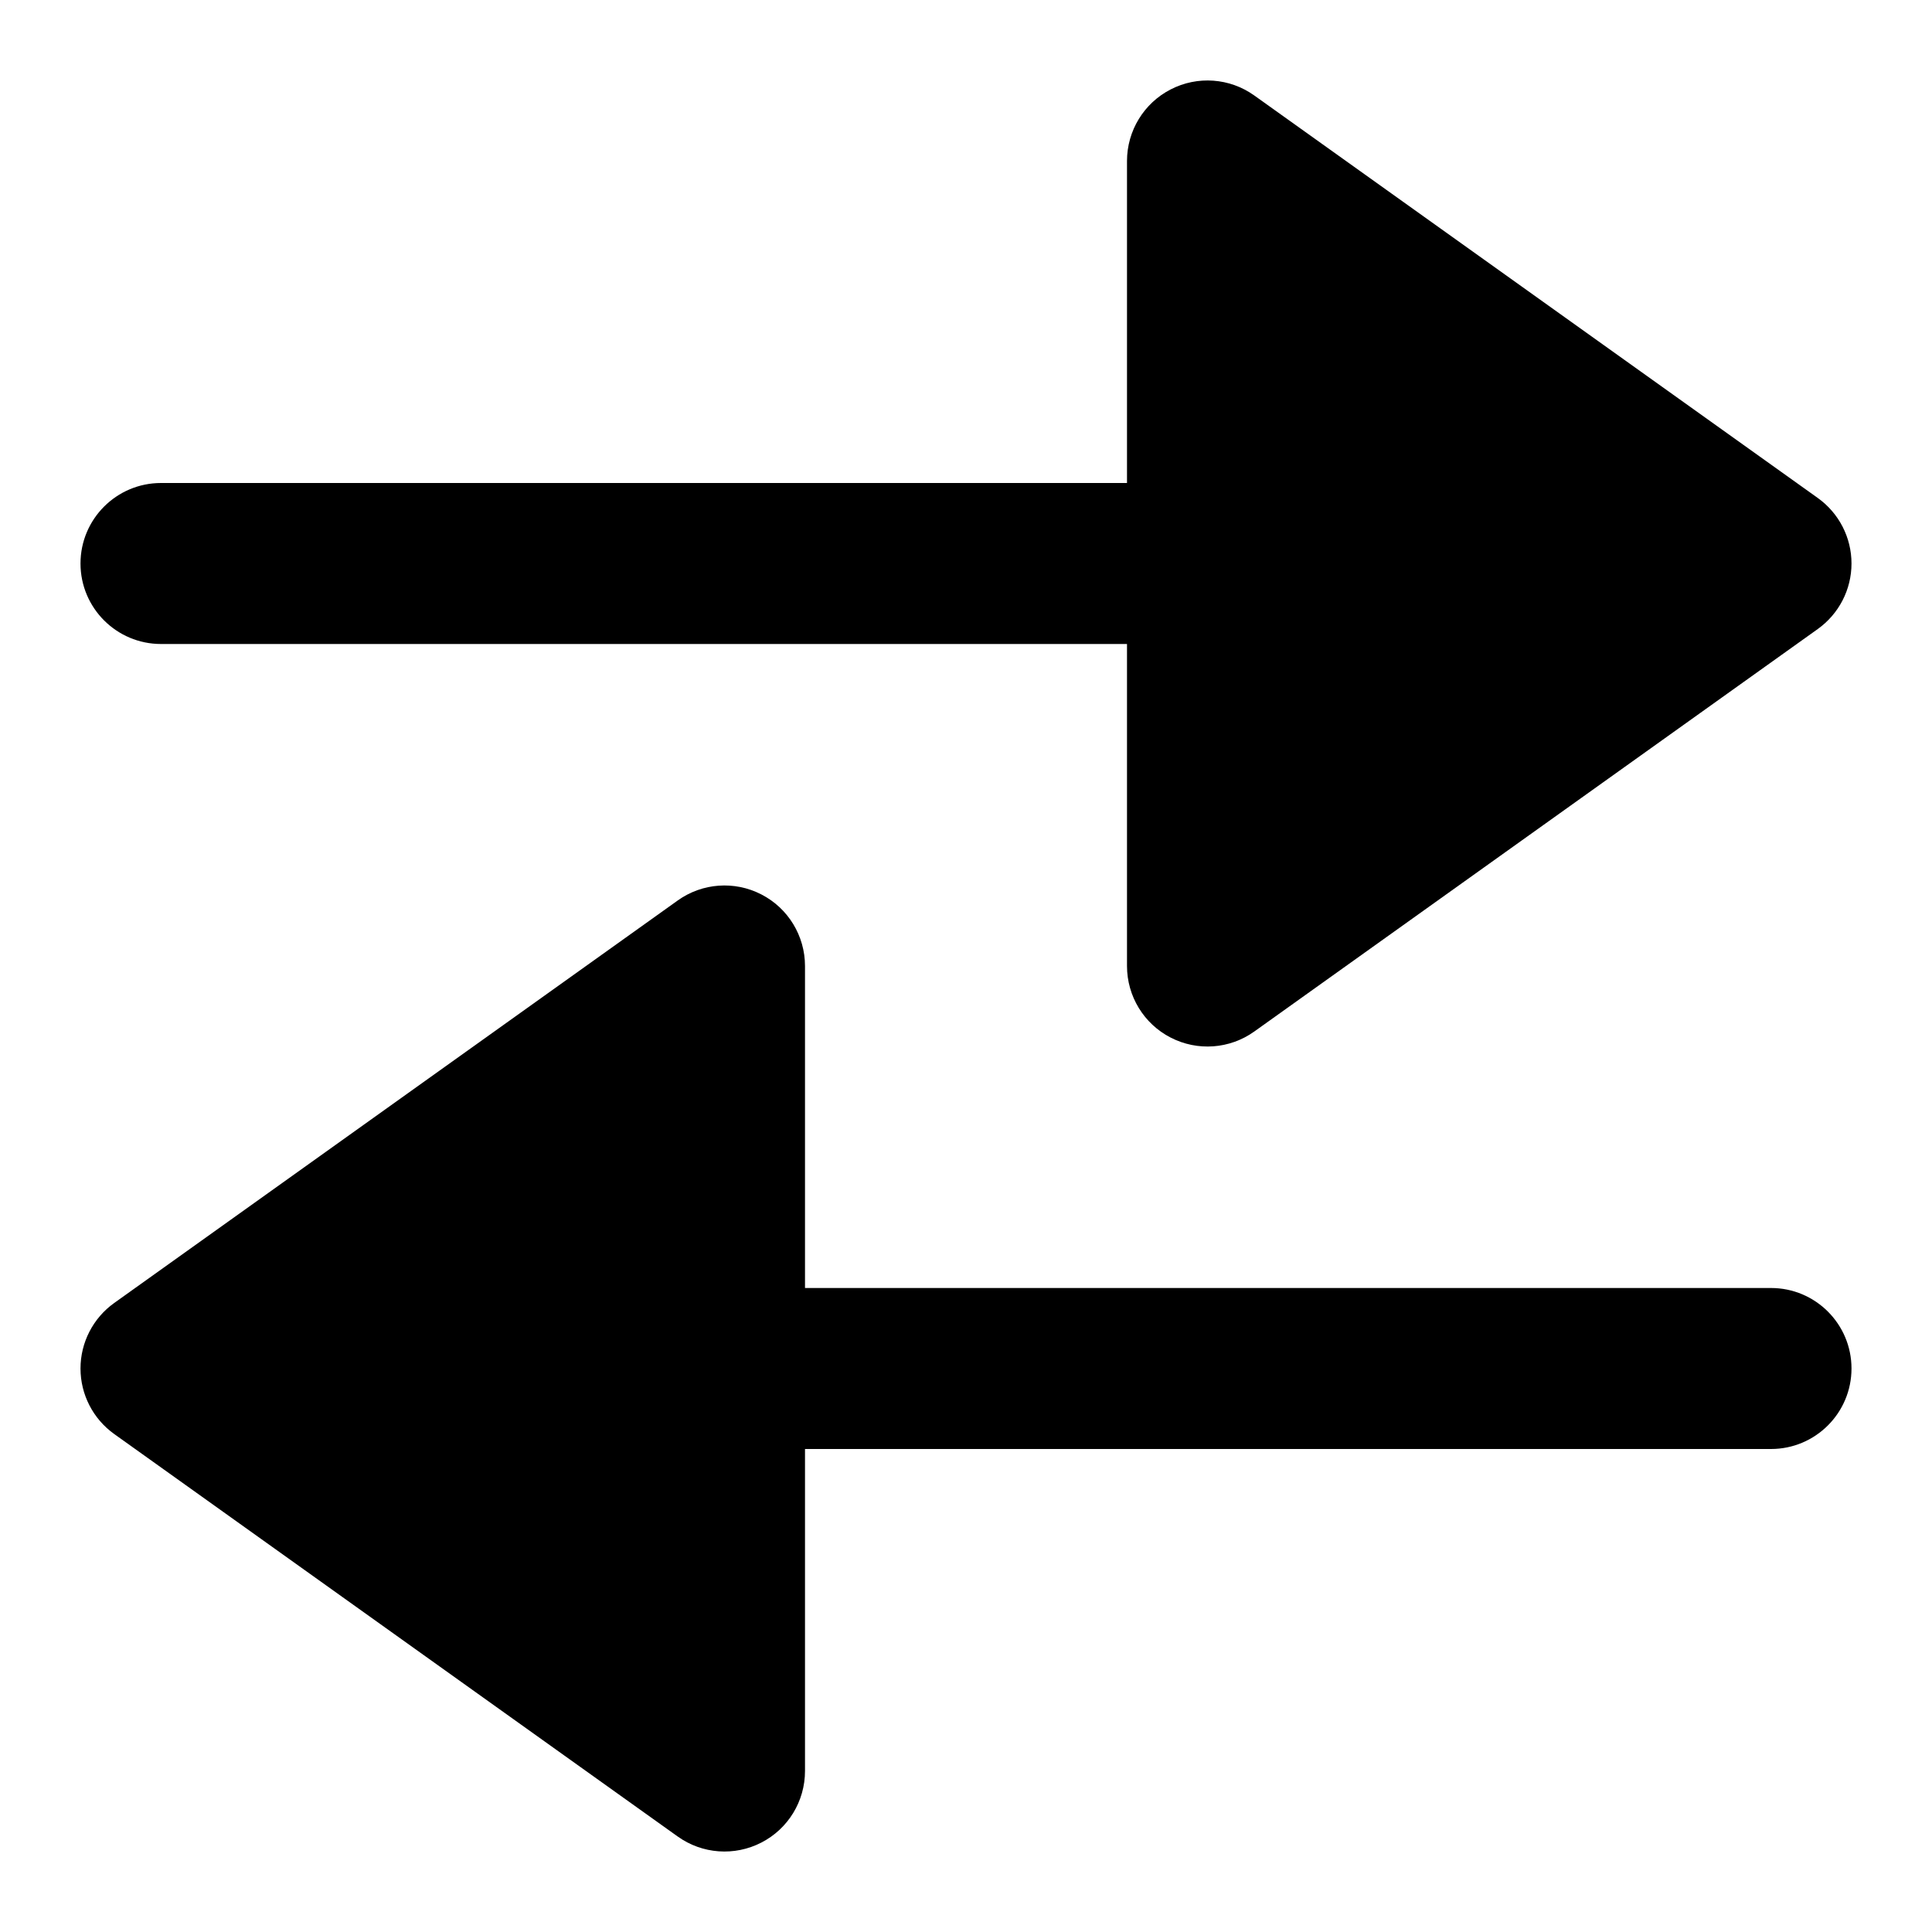
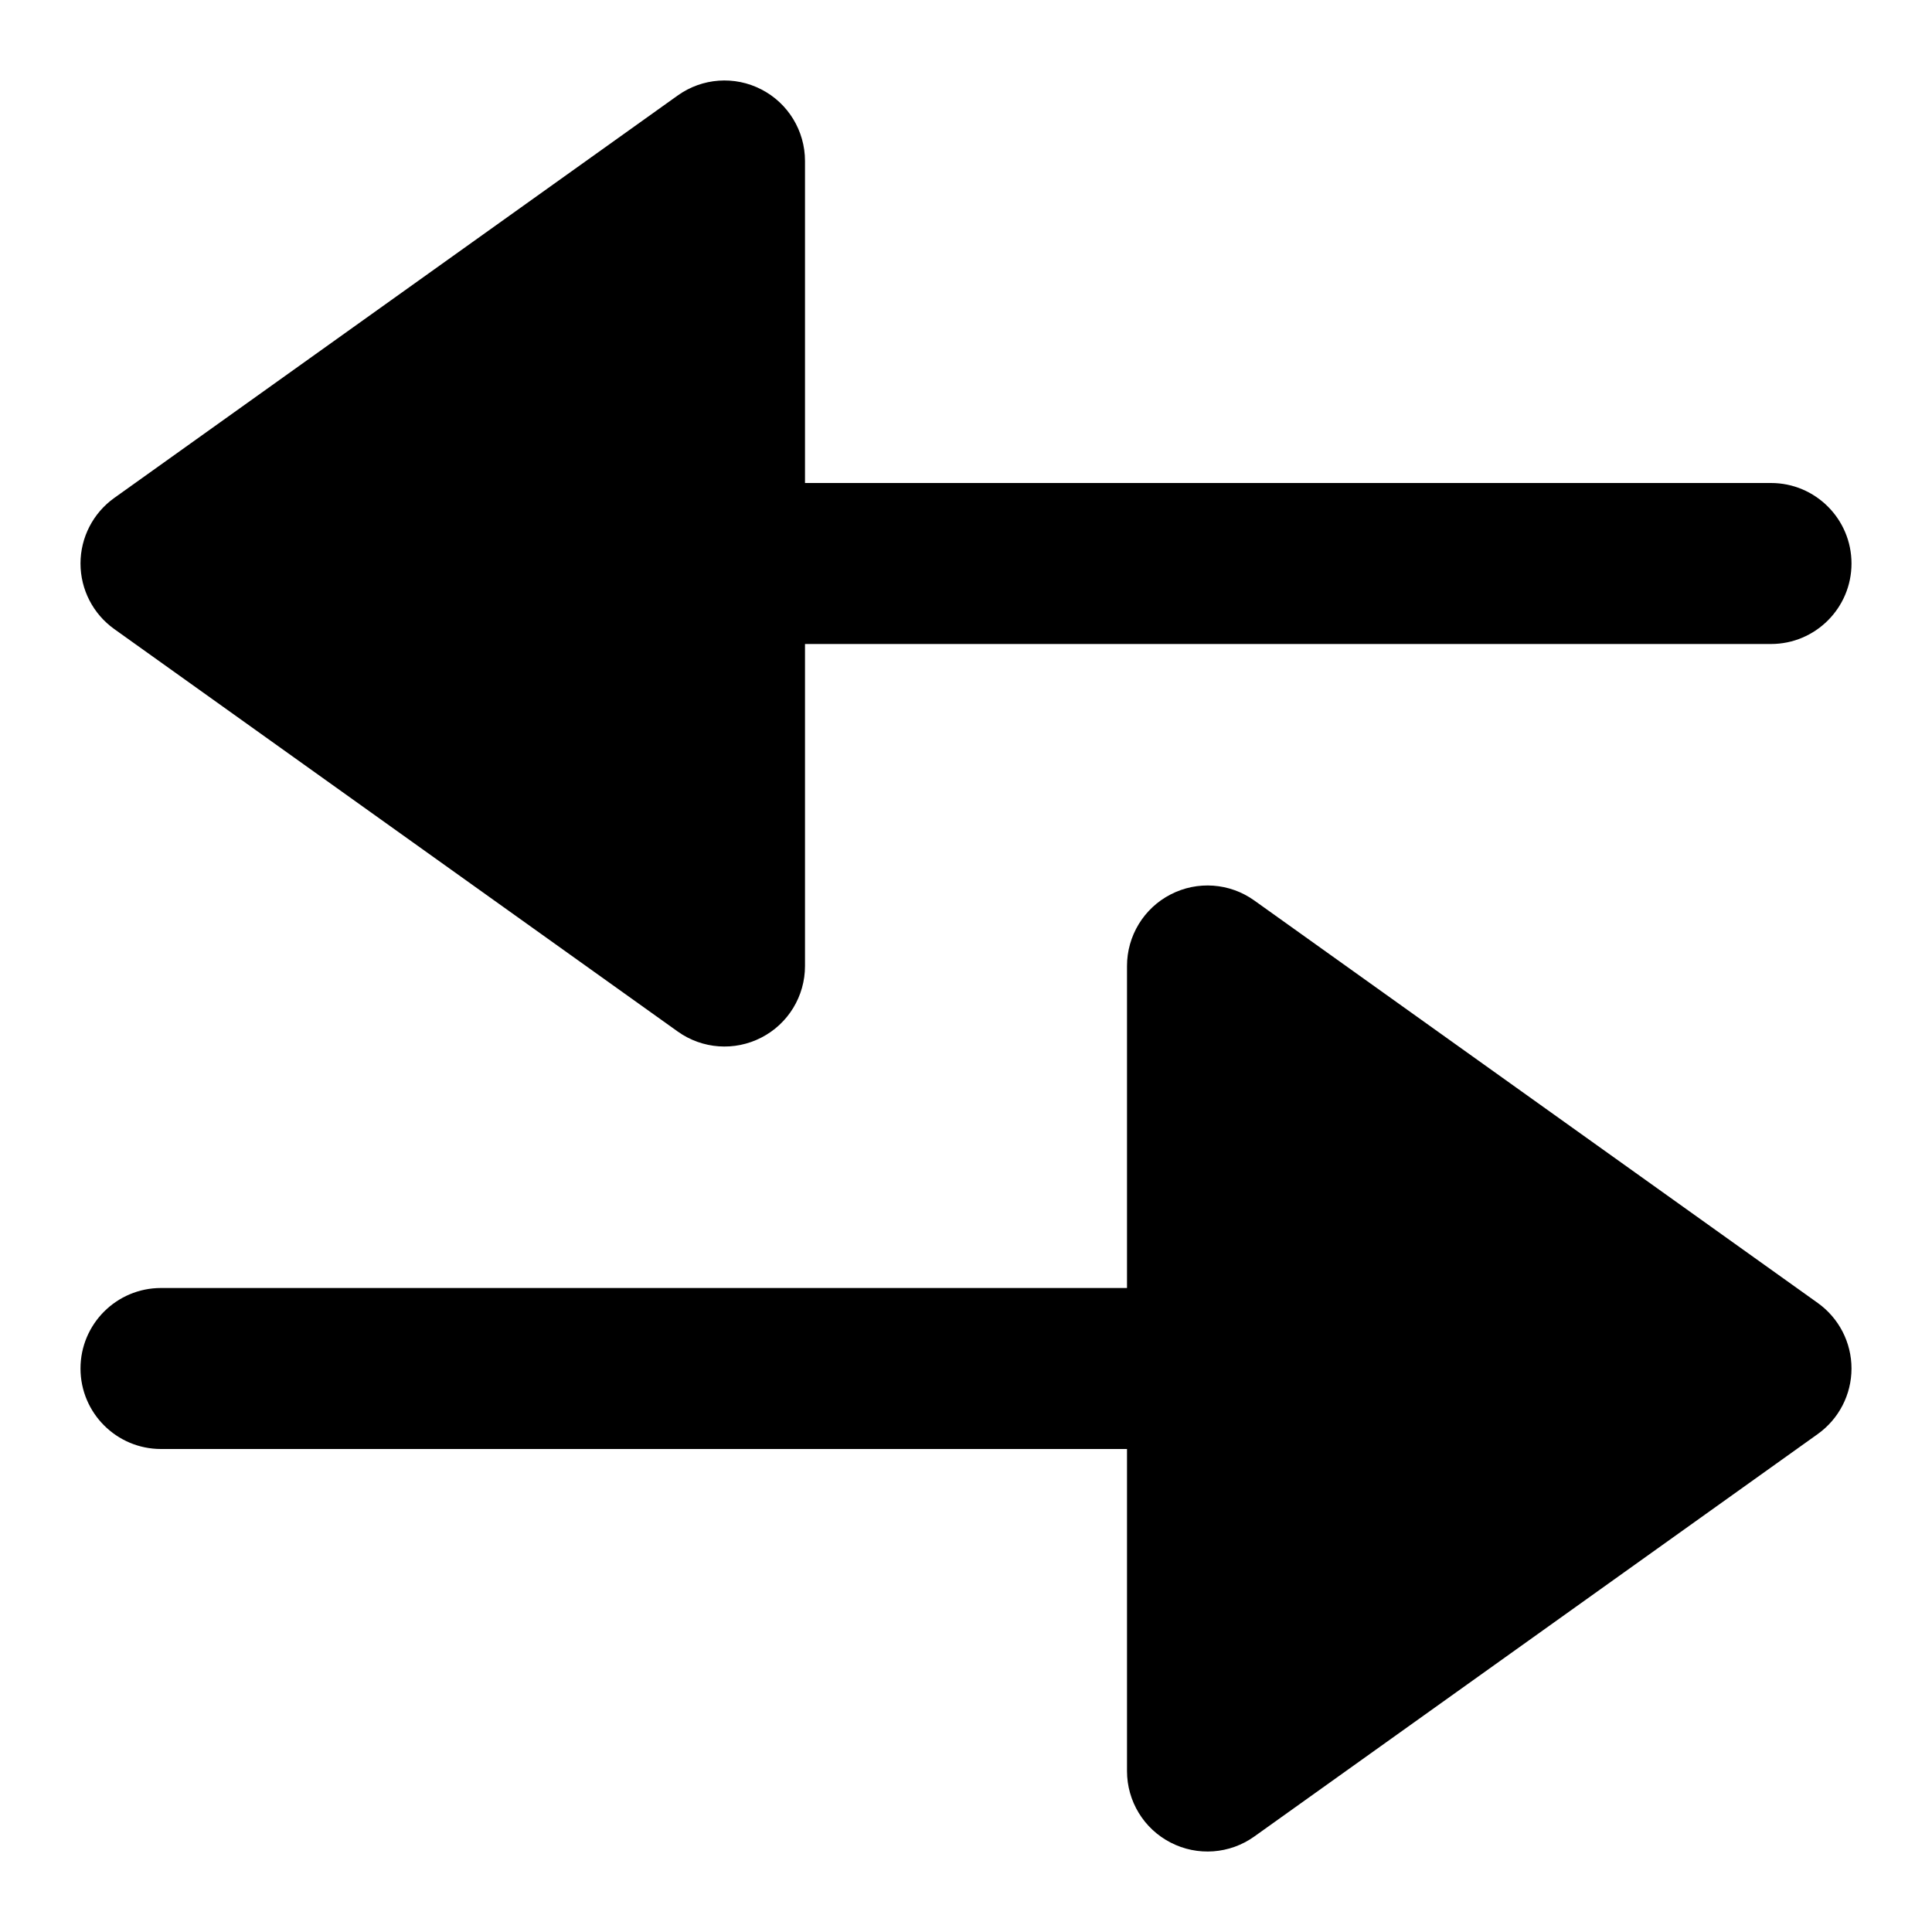
- <svg xmlns="http://www.w3.org/2000/svg" width="24px" height="24px" viewBox="0 0 24 24" version="1.1">
-   <g id="Icons/Exchange/Filled" stroke="none" stroke-width="1" fill="none" fill-rule="evenodd">
-     <rect id="Area" x="0" y="0" width="24" height="24" />
-     <g id="opposite-directions-2" transform="translate(1, 1)" fill="#000000" fill-rule="nonzero">
-       <path d="M21,15 L9,15 L9,11 C9,10.626 8.791,10.282 8.458,10.111 C8.125,9.939 7.724,9.968 7.419,10.186 L0.419,15.186 C0.156,15.374 0,15.677 0,16 C0,16.323 0.156,16.626 0.419,16.814 L7.419,21.814 C7.724,22.032 8.125,22.061 8.458,21.889 C8.791,21.718 9,21.375 9,21 L9,17 L21,17 C21.552,17 22,16.552 22,16 C22,15.448 21.552,15 21,15 Z" id="Path" />
-       <path d="M21.581,5.186 L14.581,0.186 C14.276,-0.032 13.875,-0.061 13.542,0.111 C13.209,0.282 13,0.626 13,1 L13,5 L1,5 C0.448,5 0,5.448 0,6 C0,6.552 0.448,7 1,7 L13,7 L13,11 C13,11.375 13.209,11.718 13.542,11.889 C13.875,12.061 14.276,12.032 14.581,11.814 L21.581,6.814 C21.844,6.626 22,6.323 22,6 C22,5.677 21.844,5.374 21.581,5.186 Z" id="Path" />
-     </g>
+ <svg xmlns="http://www.w3.org/2000/svg" width="24" height="24" viewBox="0 0 24 24">
+   <g fill="none" fill-rule="evenodd">
+     <rect width="24" height="24" />
+     <path fill="#000" fill-rule="nonzero" d="M21 15 9 15 9 11C9 10.626 8.791 10.282 8.458 10.111 8.125 9.939 7.724 9.968 7.419 10.186L.419 15.186C.156 15.374 0 15.677 0 16 0 16.323.156 16.626.419 16.814L7.419 21.814C7.724 22.032 8.125 22.061 8.458 21.889 8.791 21.718 9 21.375 9 21L9 17 21 17C21.552 17 22 16.552 22 16 22 15.448 21.552 15 21 15ZM21.581 5.186 14.581.186C14.276-.032 13.875-.061 13.542.111 13.209.282 13.0.626 13 1L13 5 1 5C.448 5.0 0 5.448 0 6.0 0 6.552.448 7 1 7L13 7 13 11C13 11.375 13.209 11.718 13.542 11.889 13.875 12.061 14.276 12.032 14.581 11.814L21.581 6.814C21.844 6.626 22 6.323 22 6 22 5.677 21.844 5.374 21.581 5.186Z" transform="matrix(-1 0 0 1 23 1)" />
  </g>
</svg>
